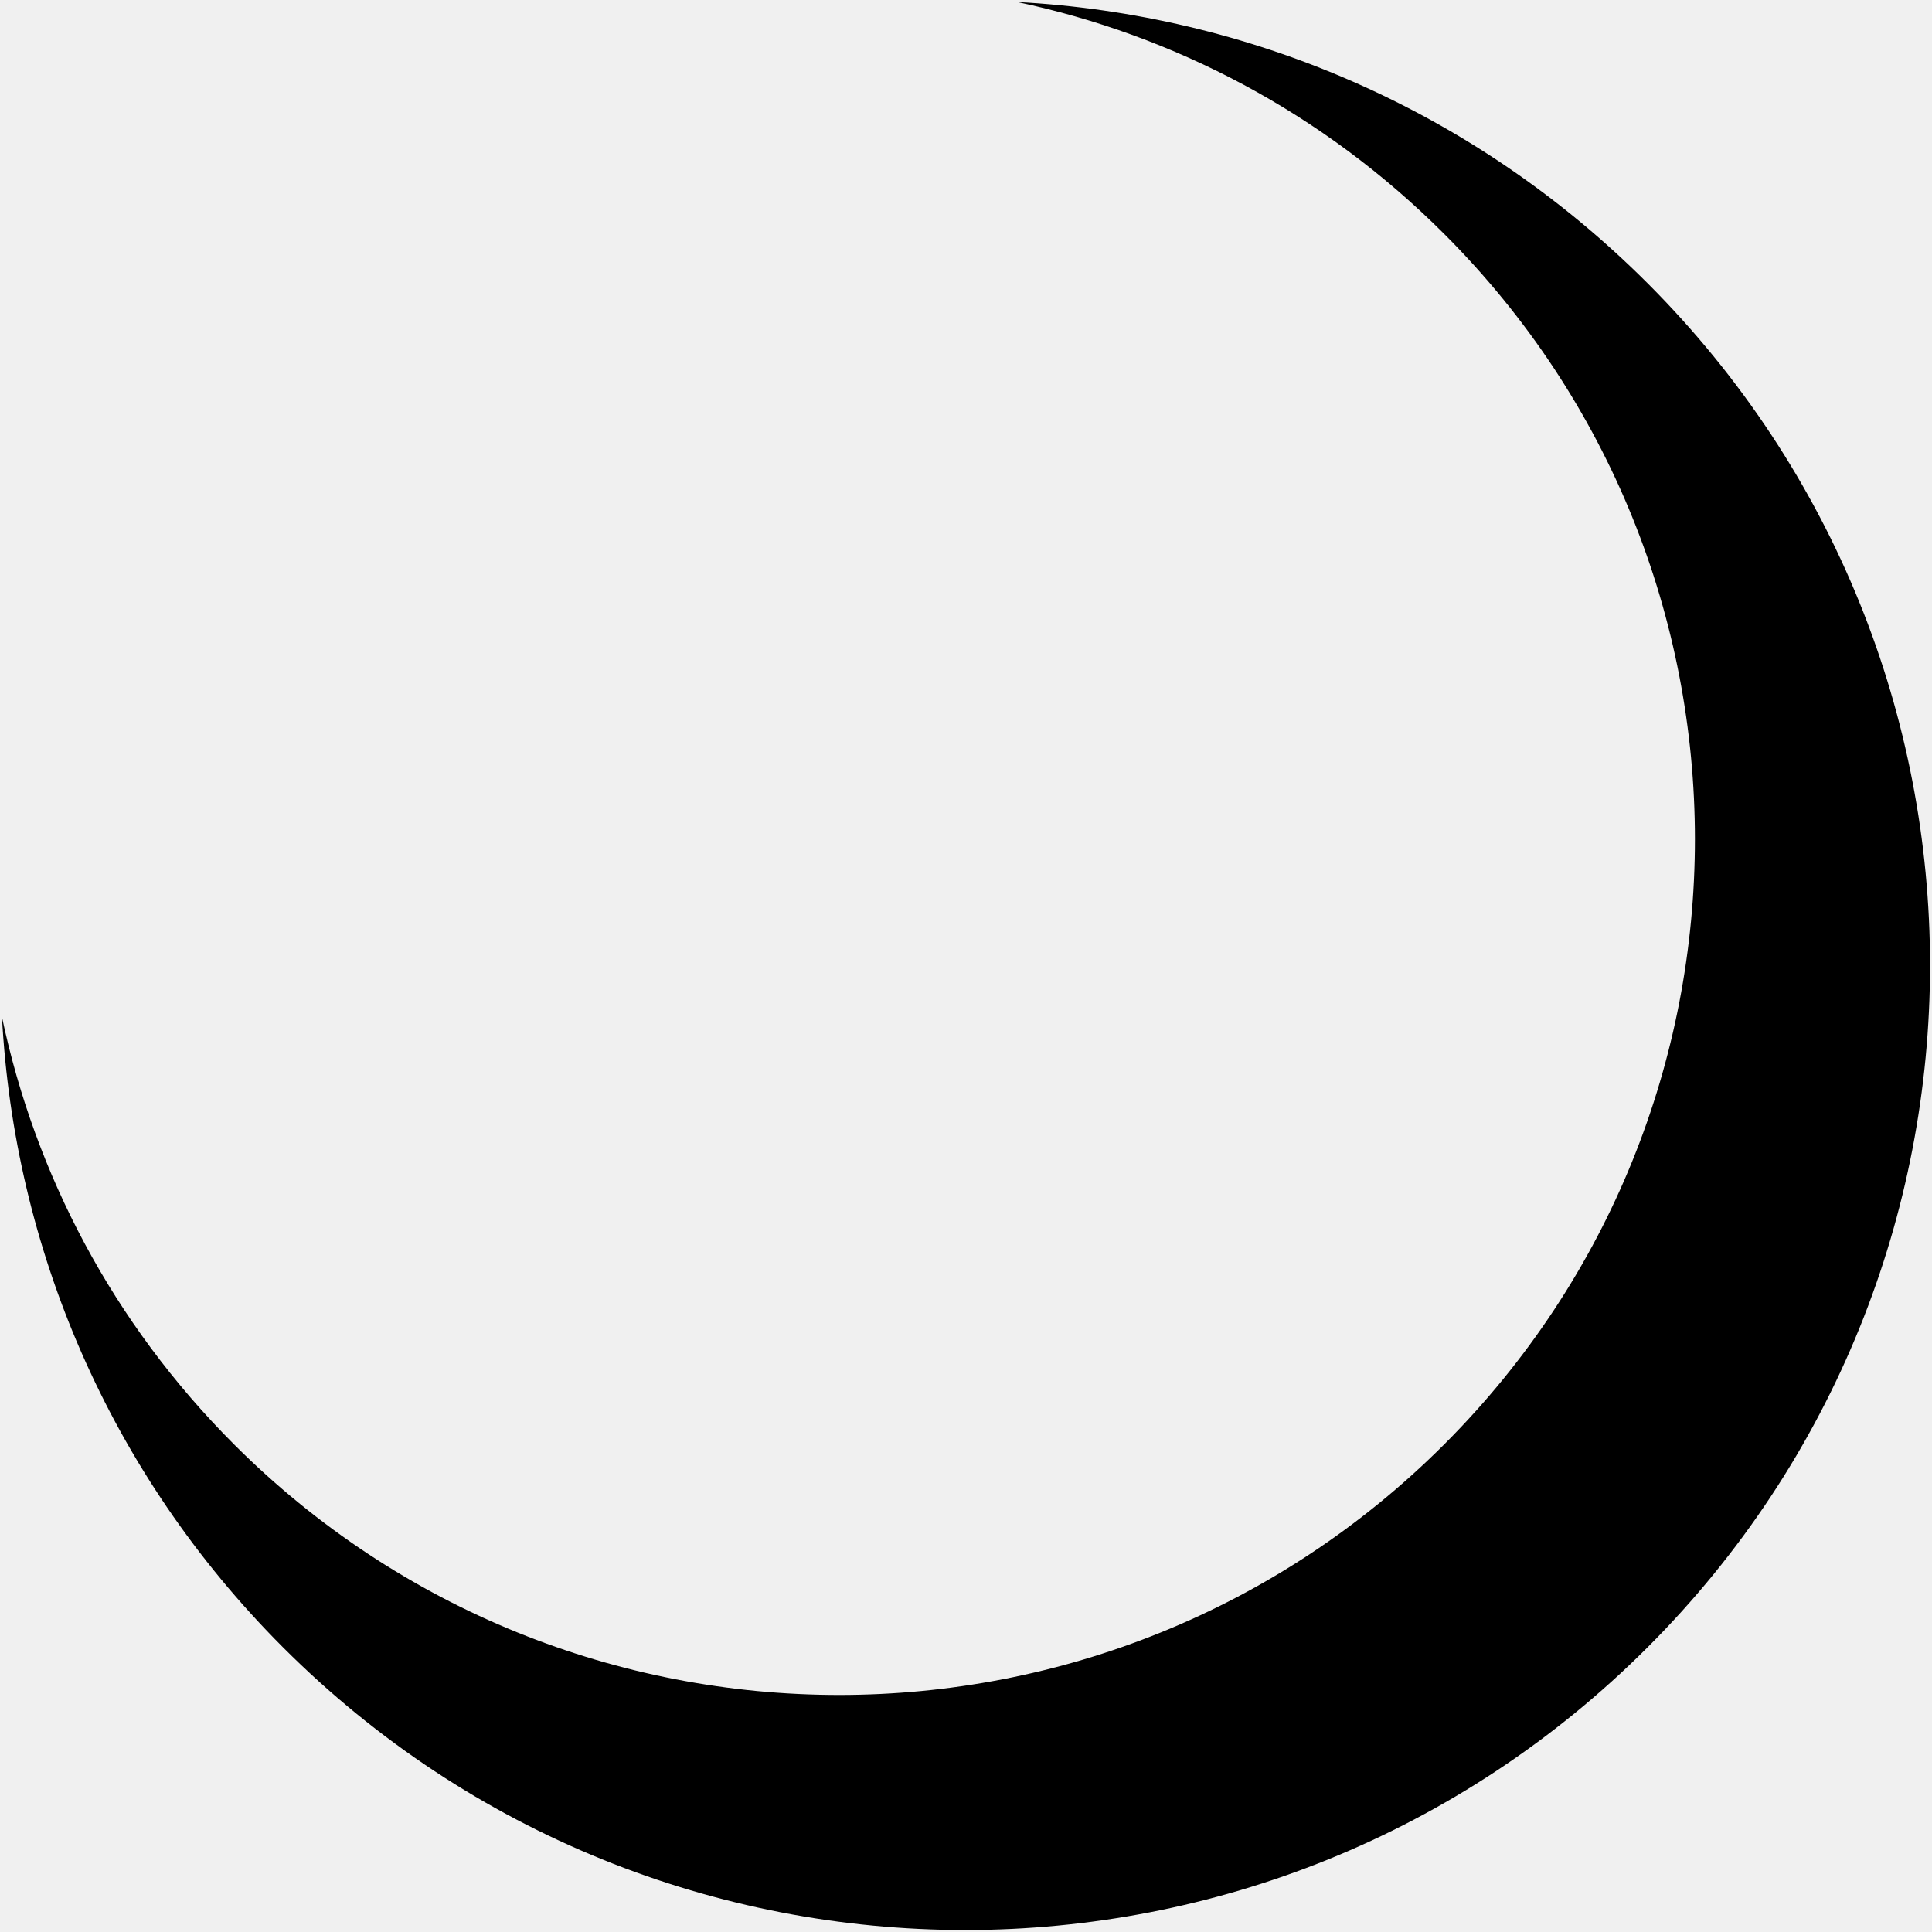
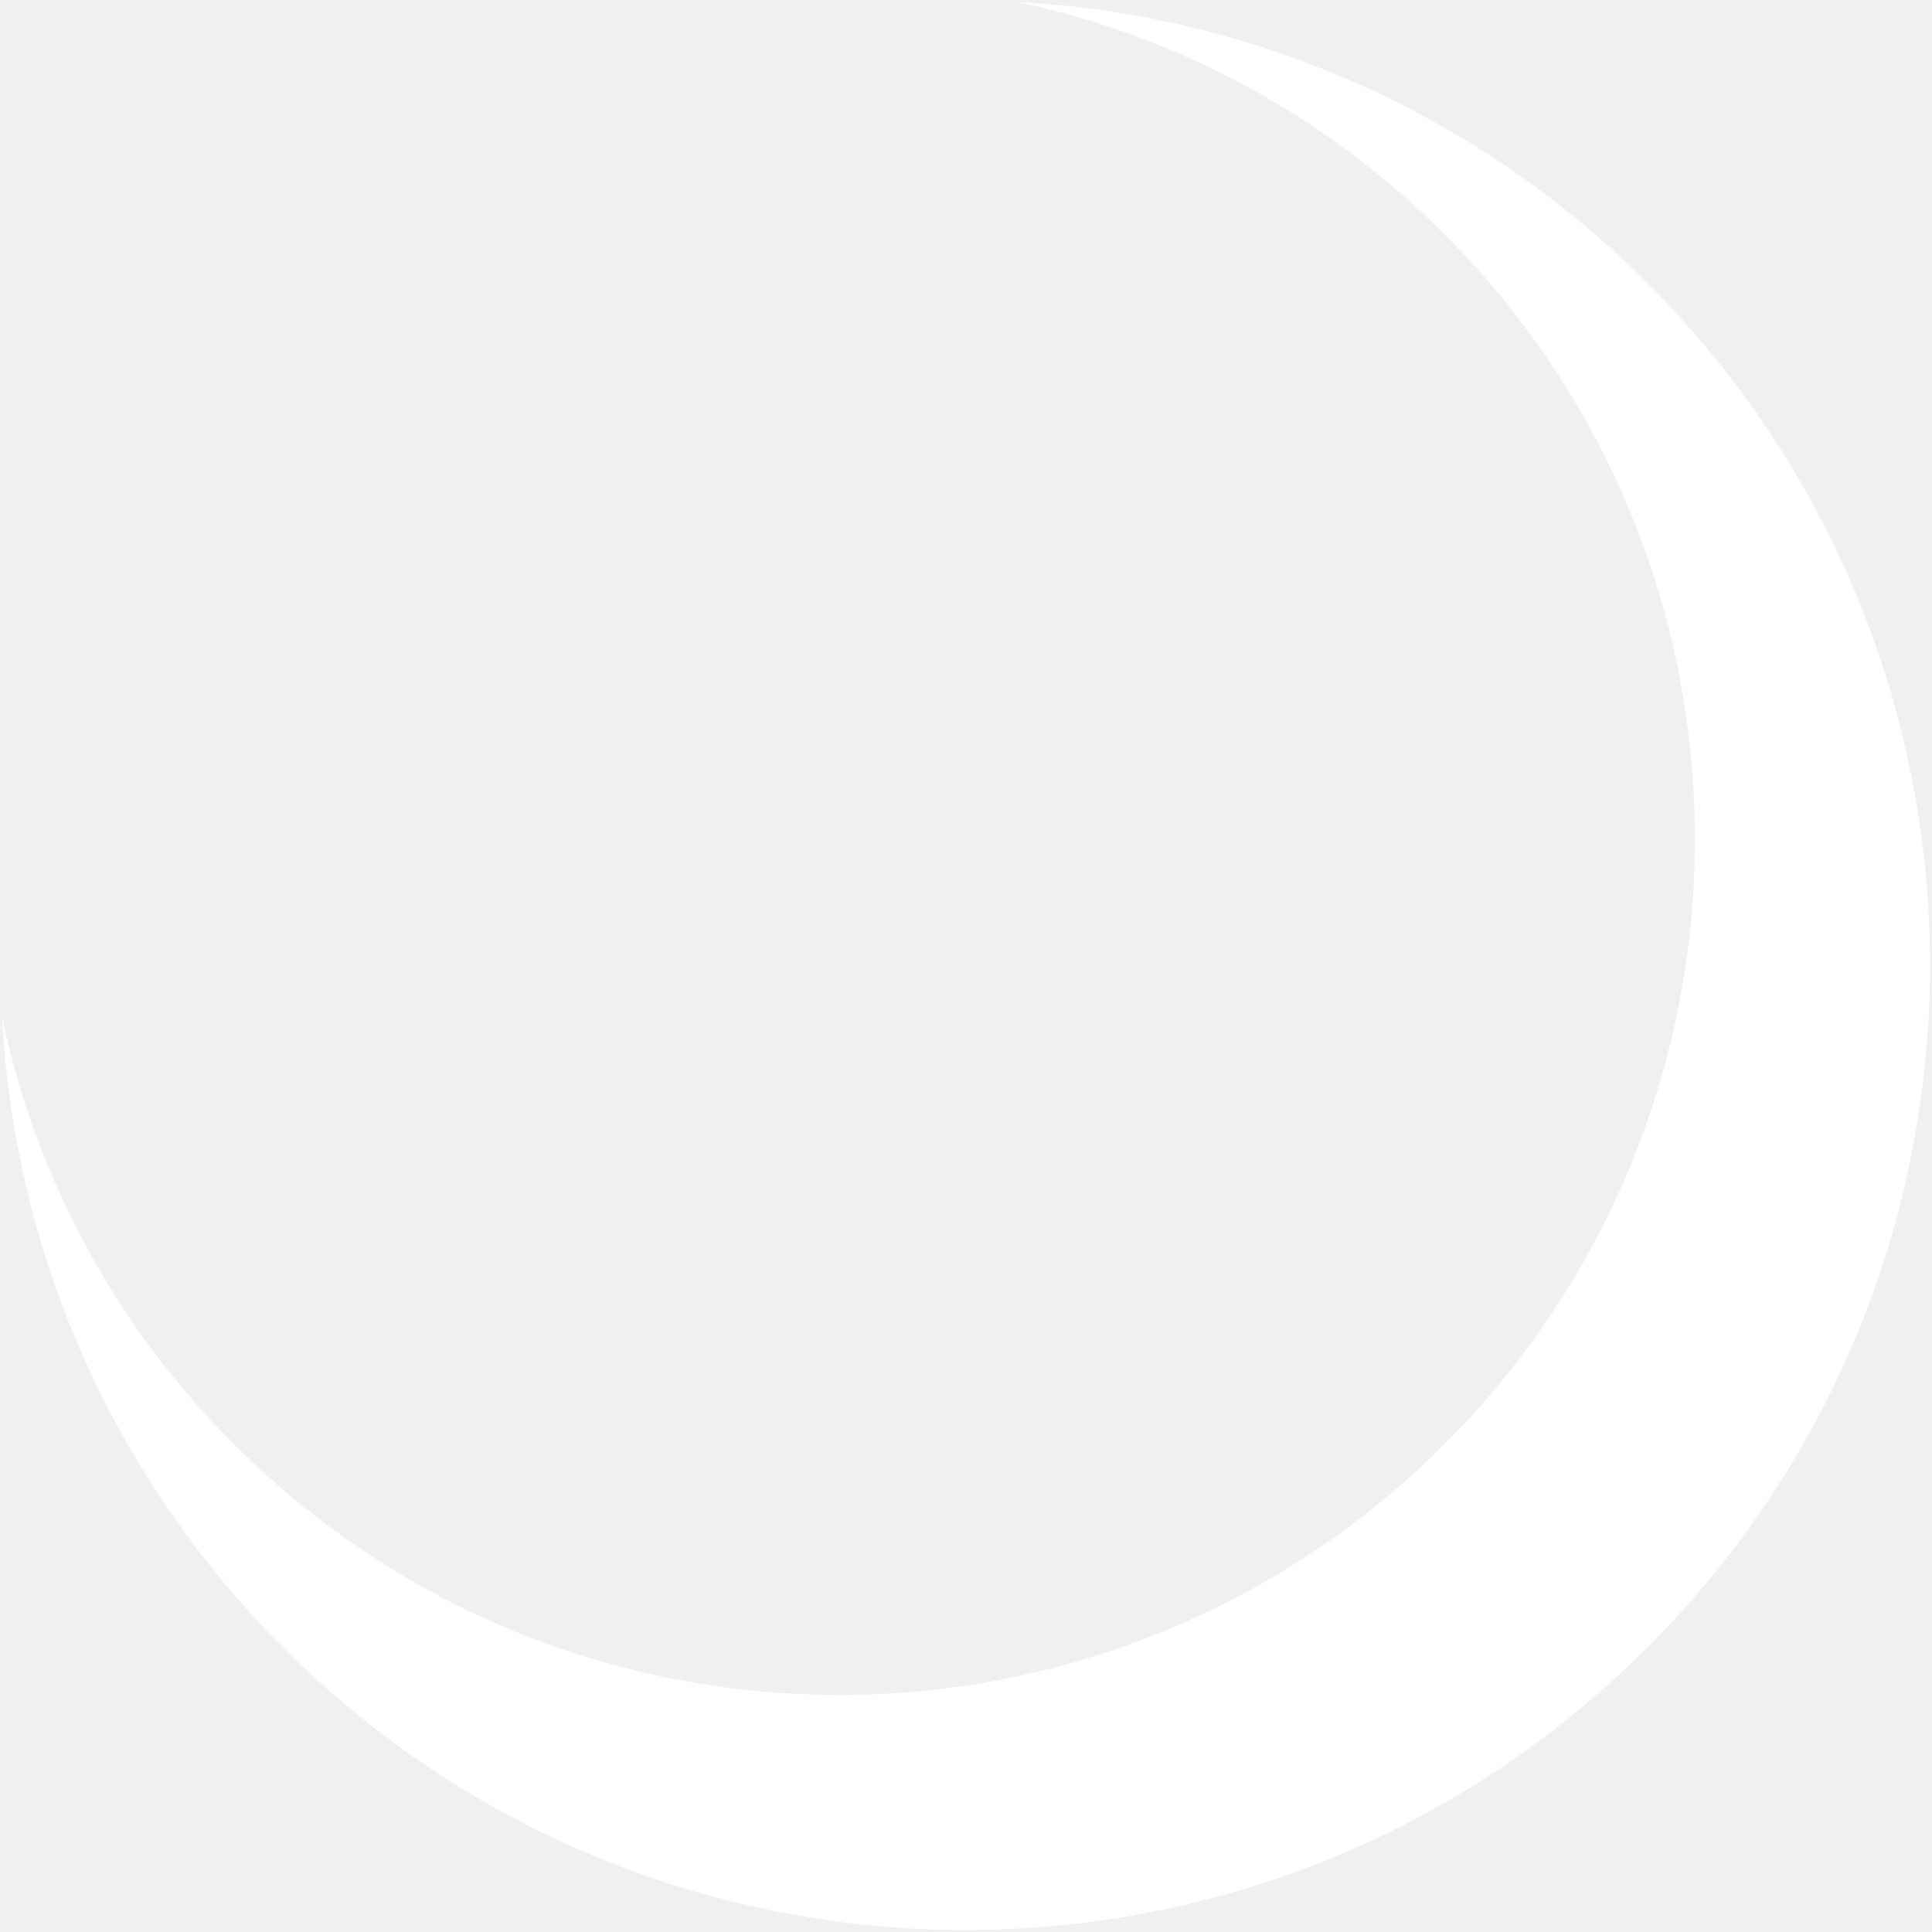
- <svg xmlns="http://www.w3.org/2000/svg" class="logo__moon" version="1.1" id="Layer_1" x="0px" y="0px" width="100" height="100" viewBox="0 0 489.41 489.41" style="enable-background:new 0 0 489.41 489.41;" xml:space="preserve">
+ <svg xmlns="http://www.w3.org/2000/svg" class="logo__moon" version="1.1" id="Layer_1" x="0px" y="0px" width="100" height="100" viewBox="0 0 489.41 489.41" style="enable-background:new 0 0 489.41 489.41;" xml:space="preserve" fill="white">
  <path d="M417.33,417.33c-95.44,95.44-250.17,95.44-345.61,0C27.35,372.95,3.6,315.75,0.5,257.65  c8.39,39.65,27.98,77.42,58.77,108.22c84.66,84.66,221.93,84.66,306.59,0s84.66-221.93,0-306.59C335.07,28.48,297.3,8.89,257.65,0.5  c58.1,3.1,115.31,26.85,159.69,71.23C512.77,167.16,512.77,321.89,417.33,417.33z" />
</svg>
